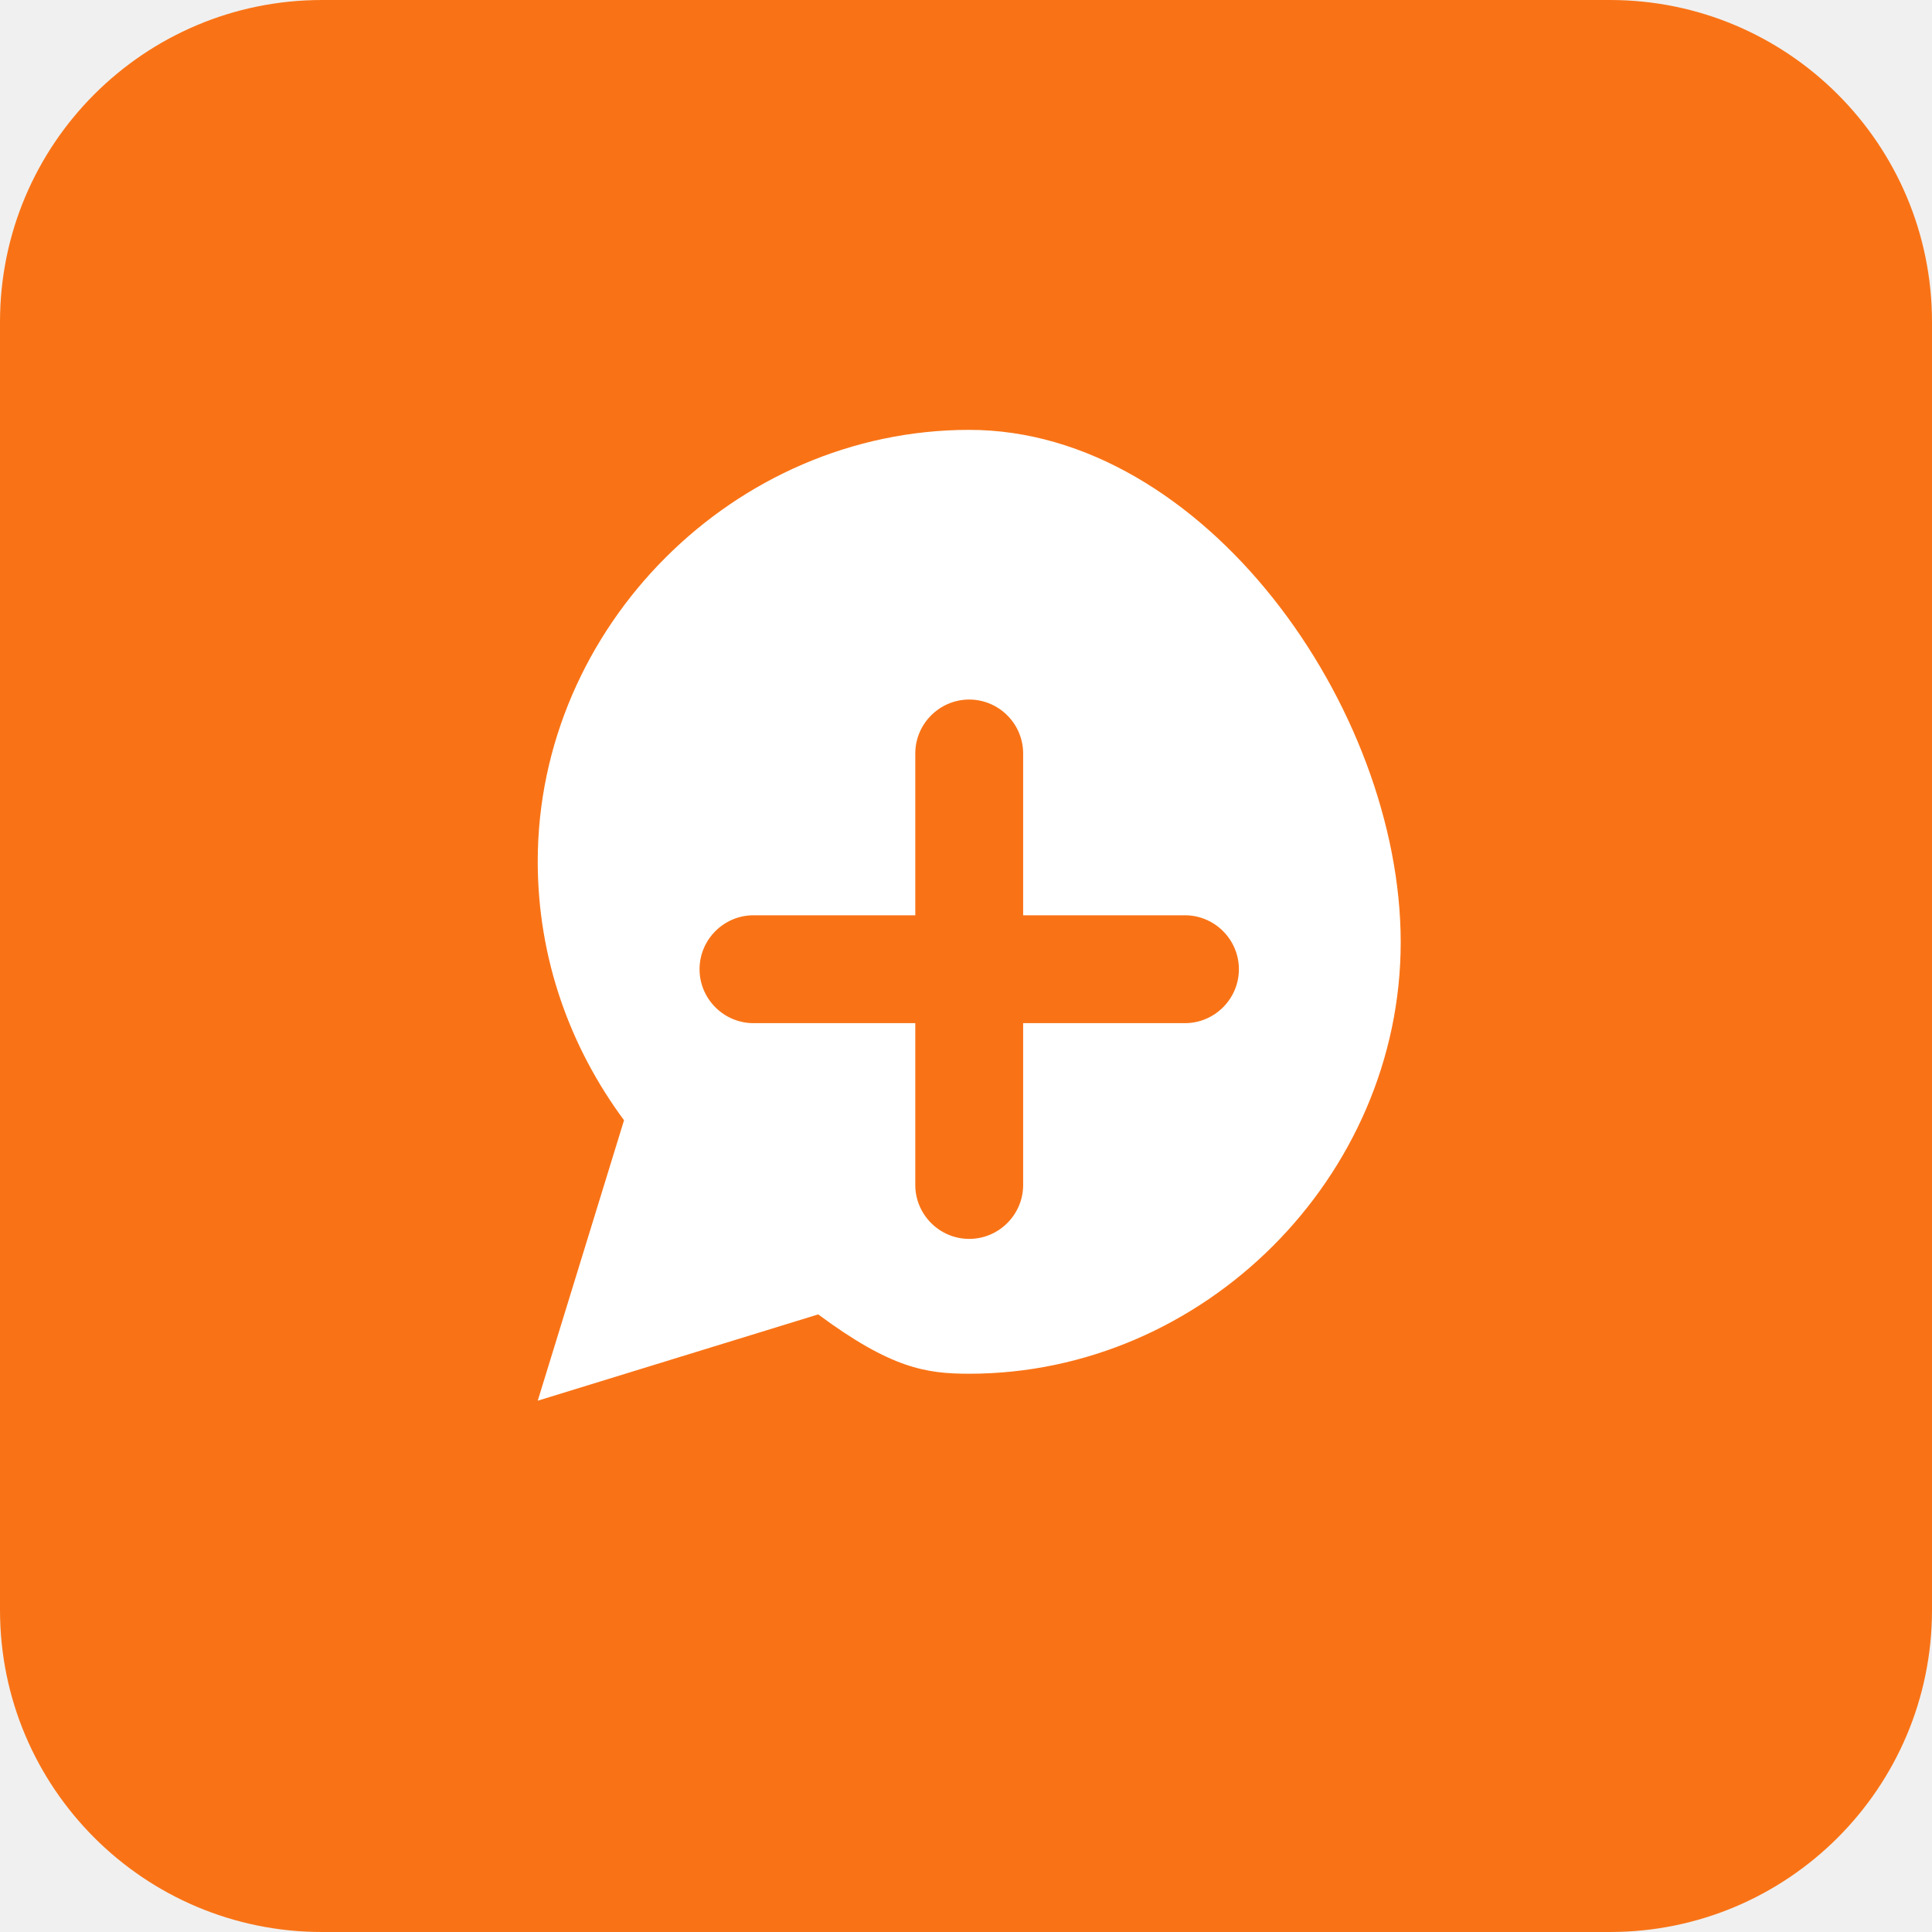
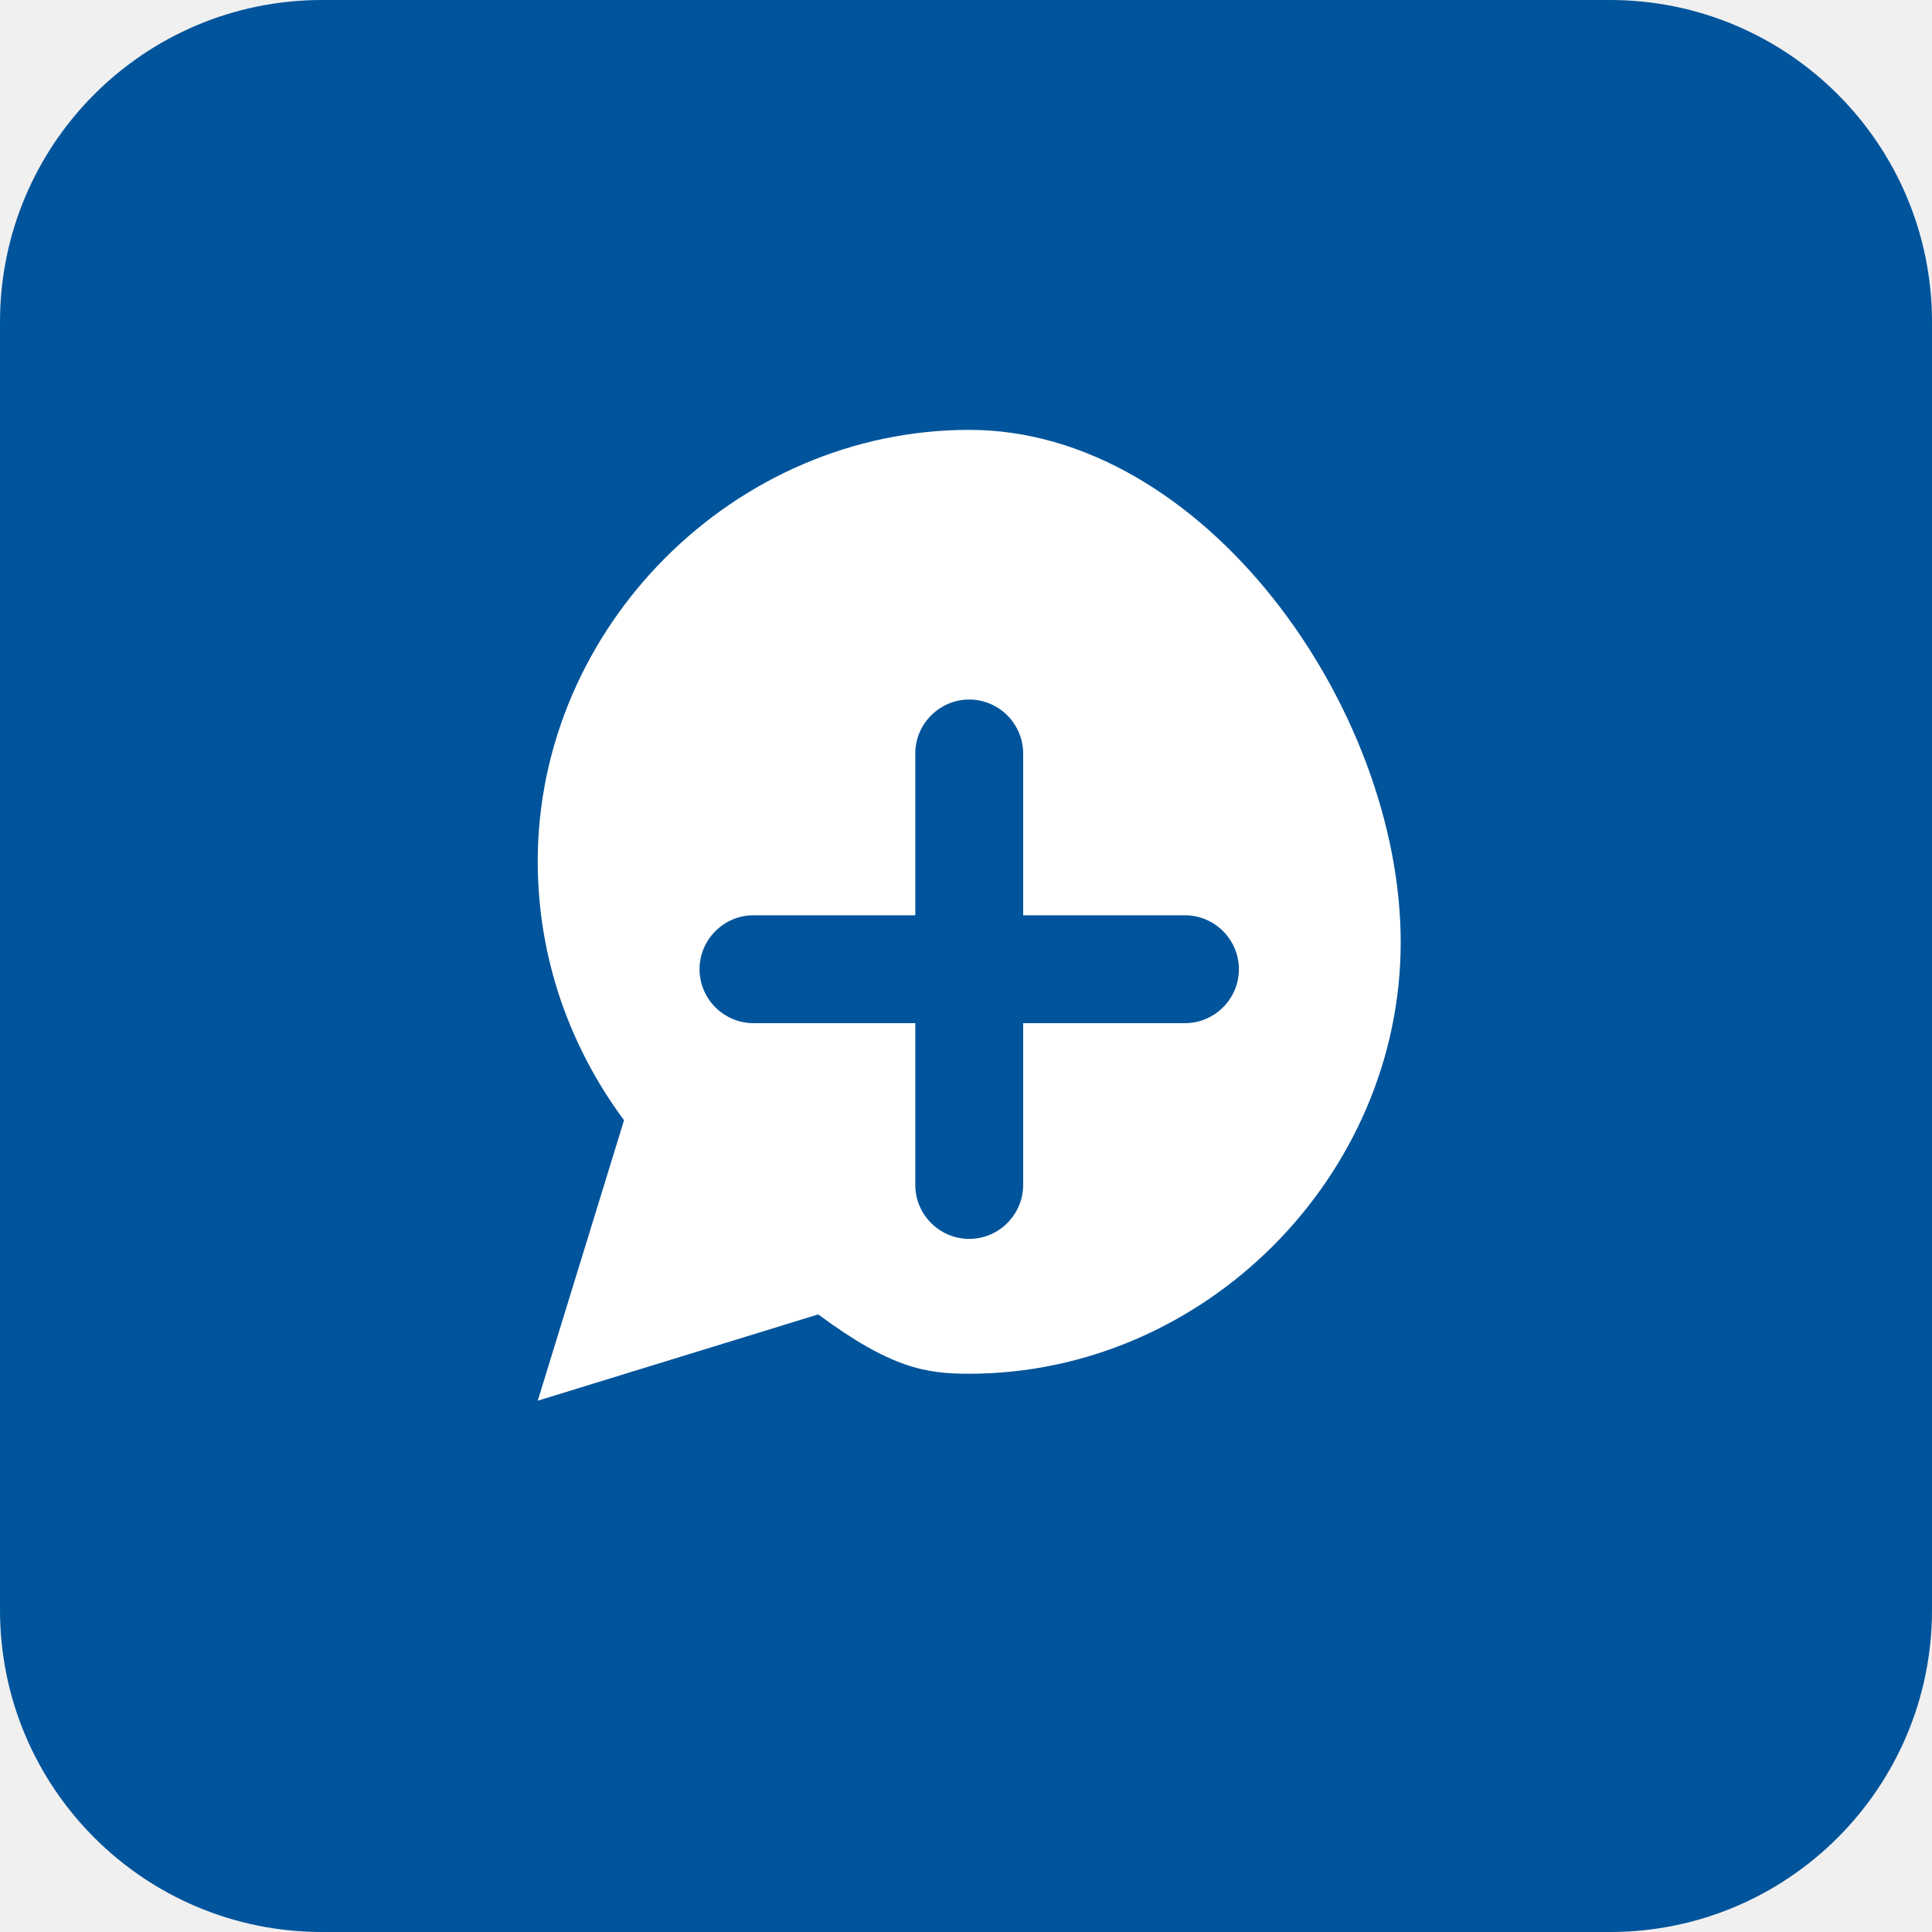
<svg xmlns="http://www.w3.org/2000/svg" viewBox="0 0 192 192" width="192" height="192">
-   <rect width="192" height="192" rx="32" fill="#f97316" />
+   <rect width="192" height="192" rx="32" fill="#00549B" />
  <g transform="translate(32, 32) scale(0.67)">
    <path fill="#ffffff" d="M96 16C61.2 16 32 45.2 32 80c0 14.4 4.8 27.6 12.8 38.4L32 160l41.6-12.8C84.4 155.2 89.6 156 96 156c34.8 0 64-29.2 64-64S130.8 16 96 16zm32 88h-24v24c0 4.4-3.6 8-8 8s-8-3.6-8-8v-24H64c-4.4 0-8-3.6-8-8s3.6-8 8-8h24V64c0-4.4 3.6-8 8-8s8 3.6 8 8v24h24c4.4 0 8 3.6 8 8s-3.6 8-8 8z" />
  </g>
</svg>
